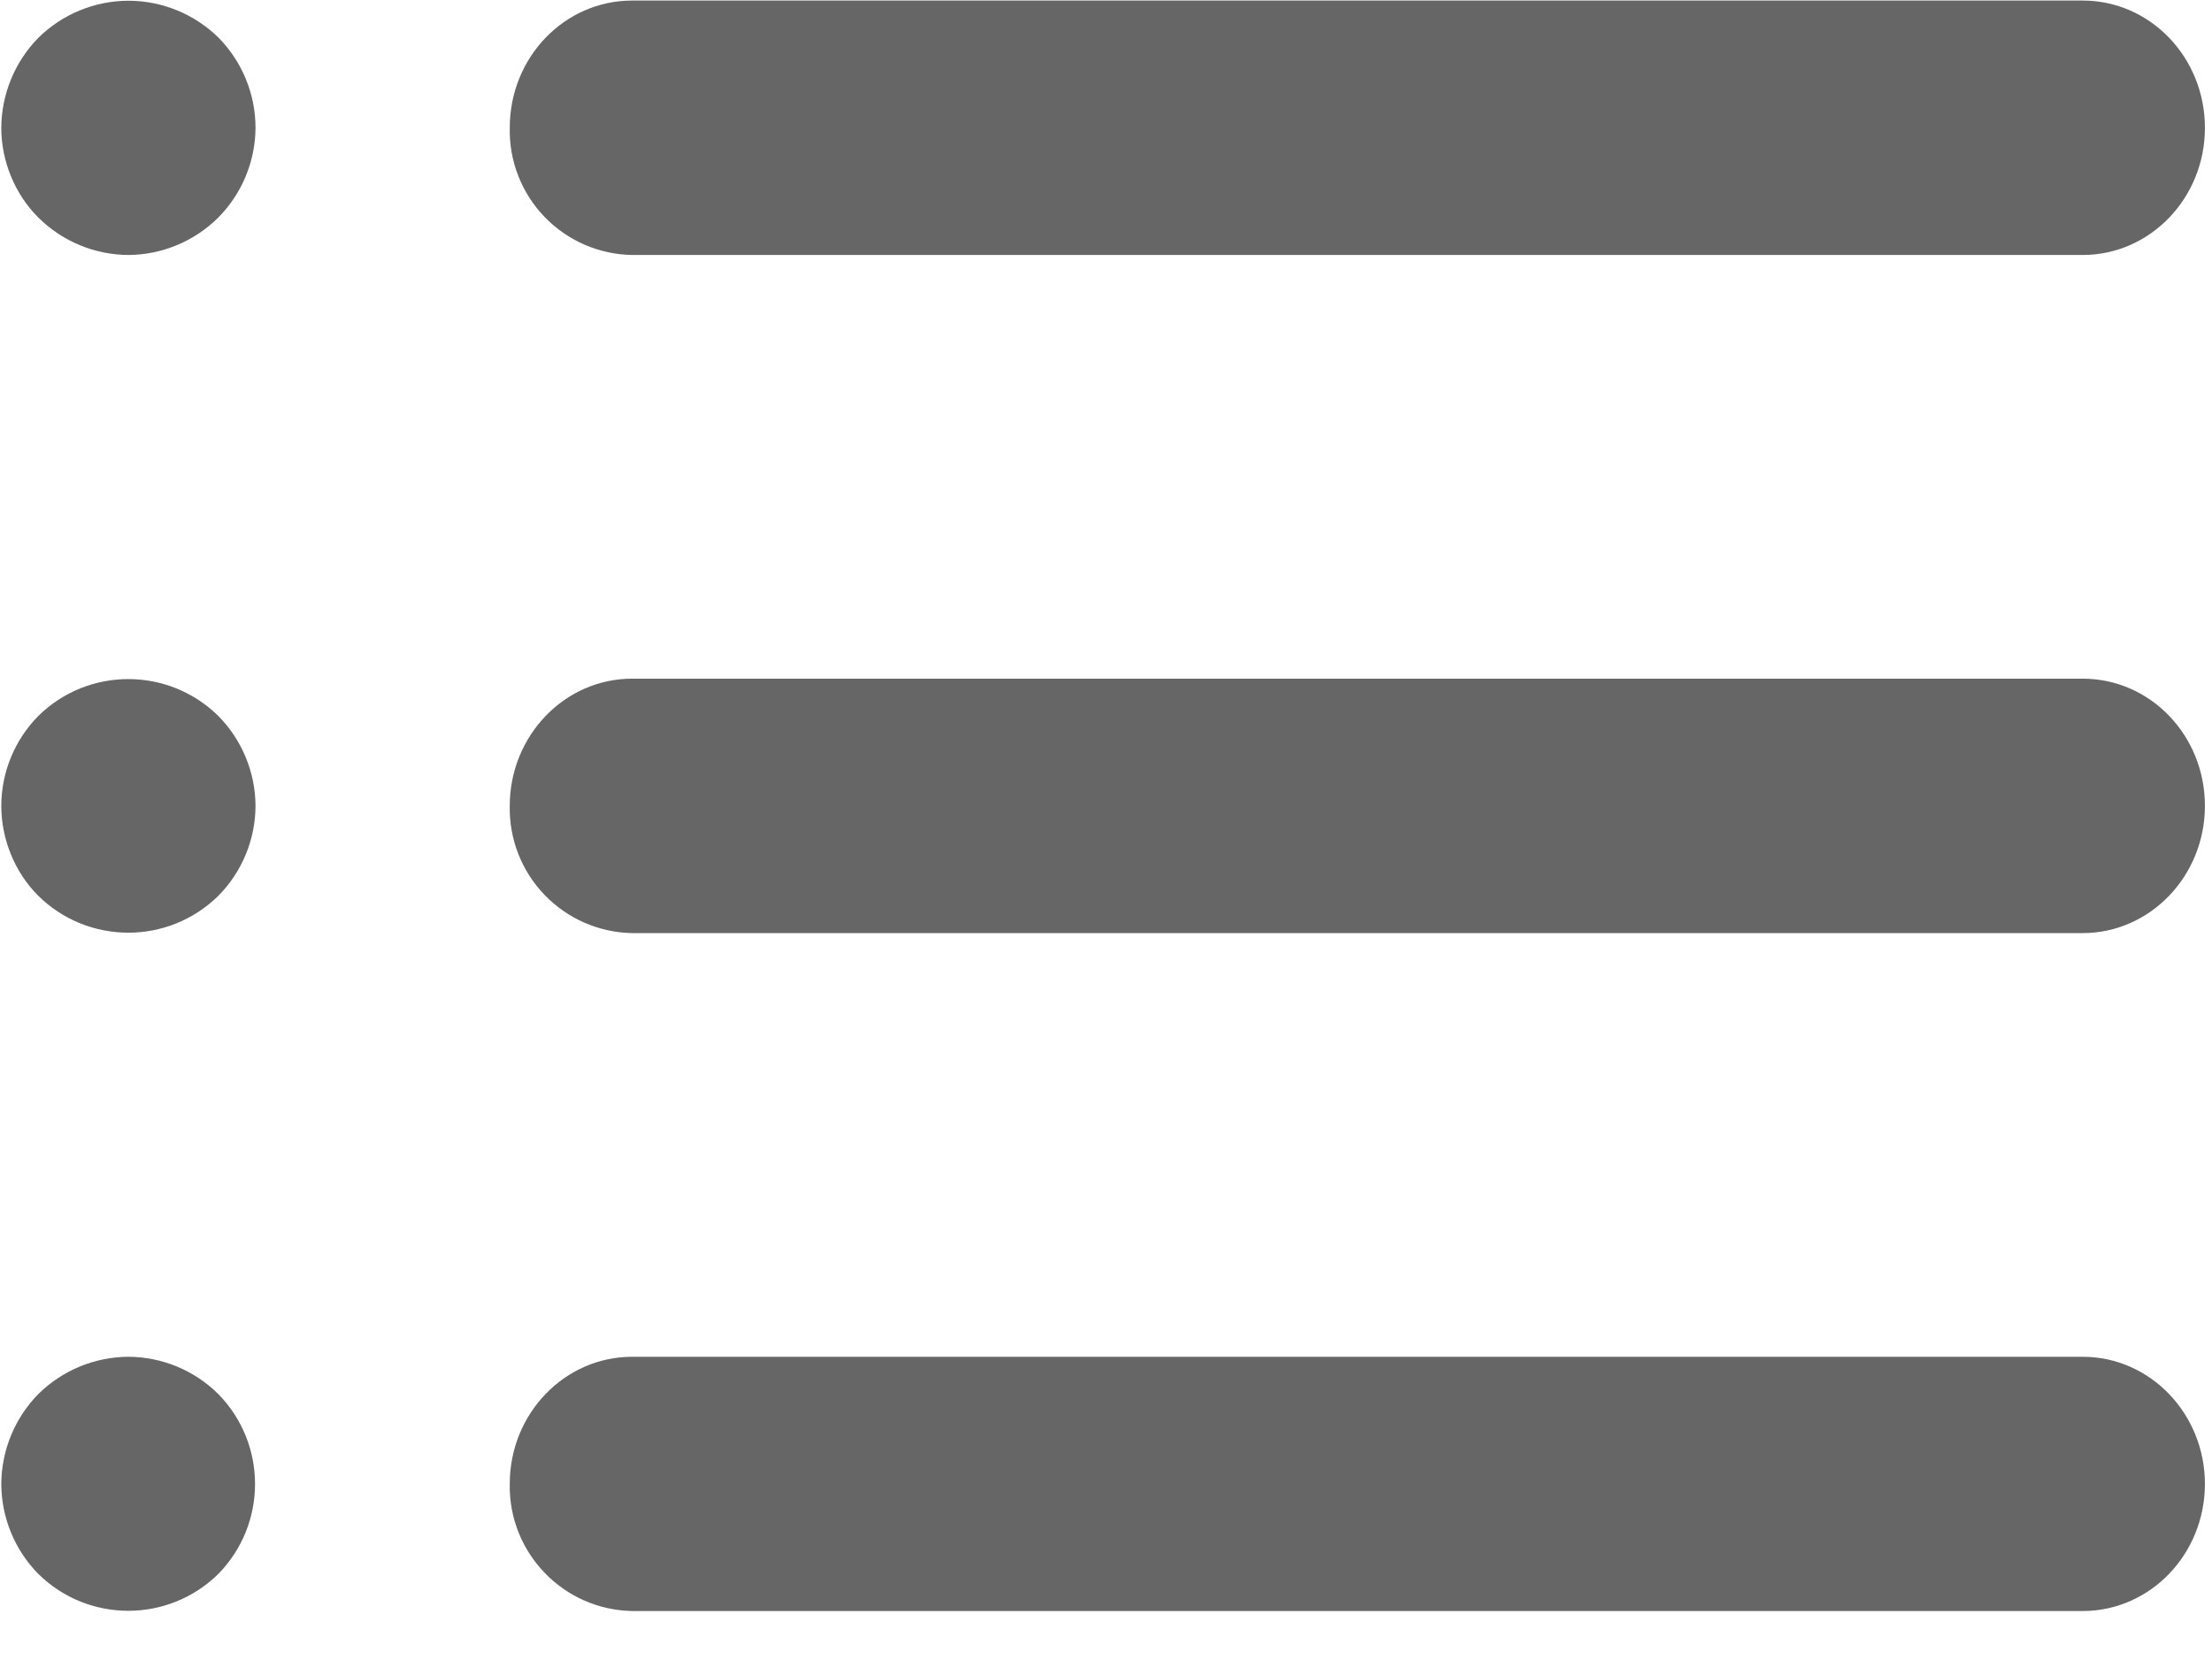
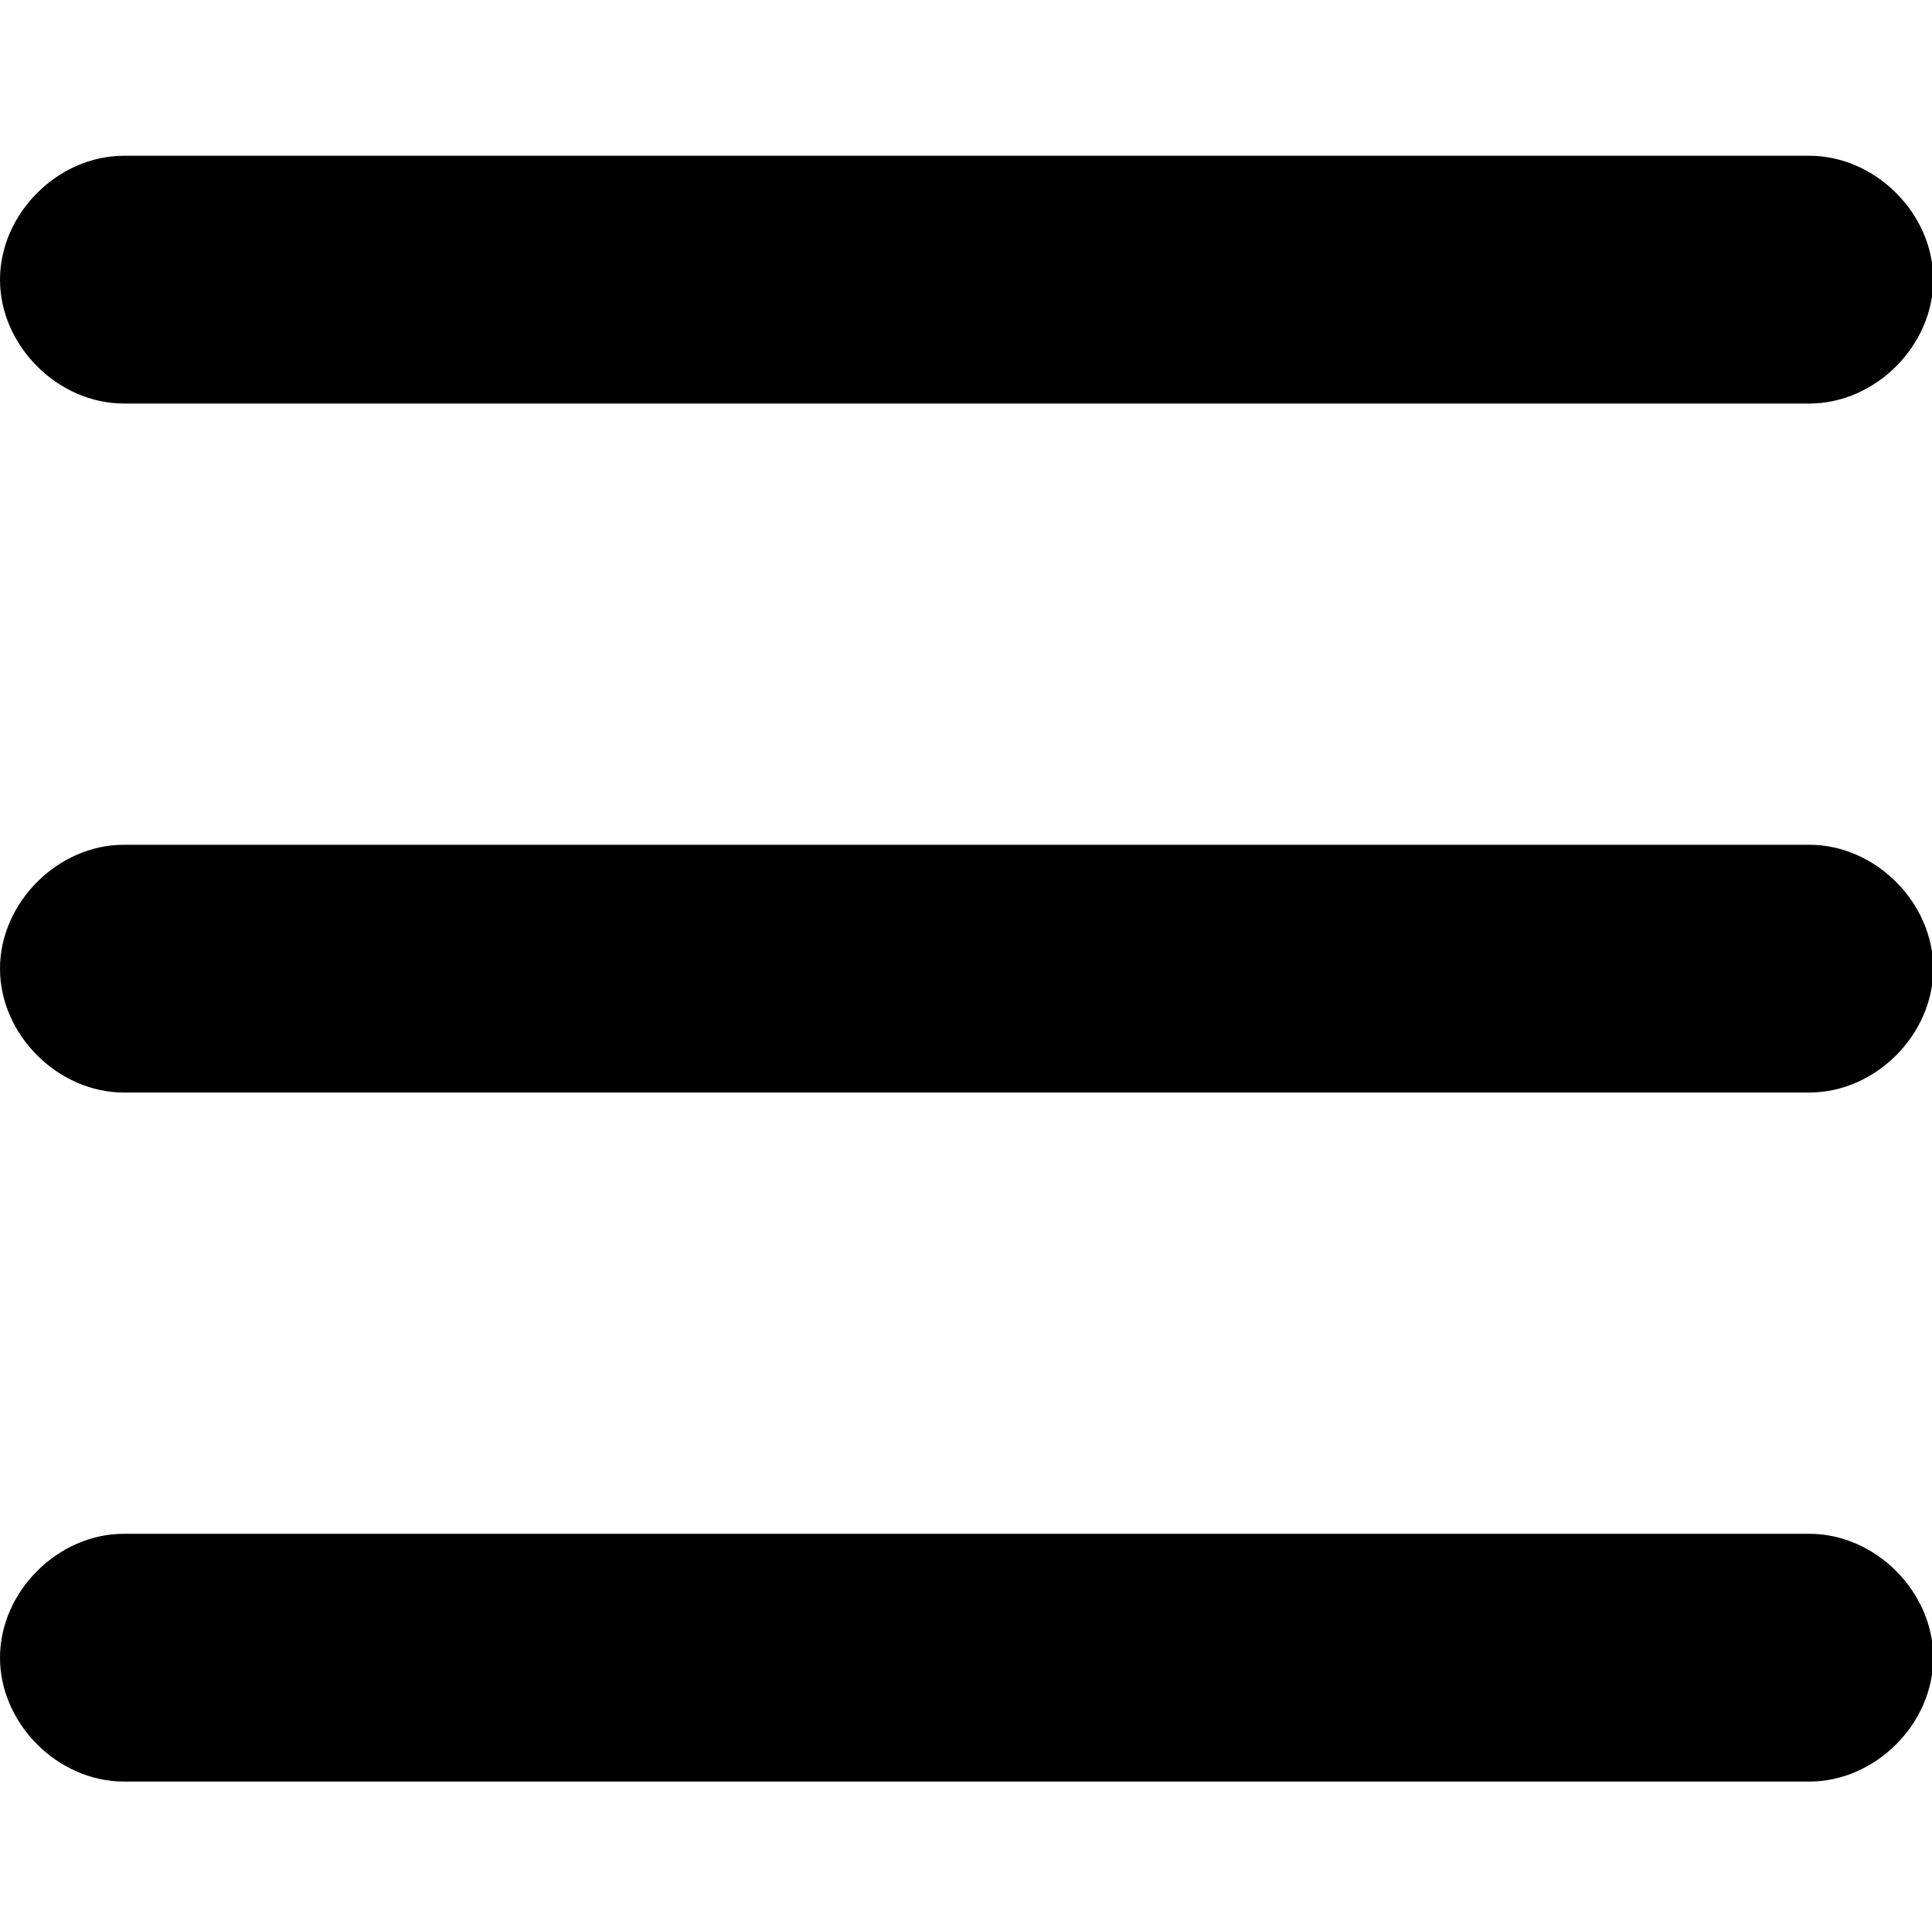
- <svg xmlns="http://www.w3.org/2000/svg" t="1614058431886" class="icon" viewBox="0 0 1365 1024" version="1.1" p-id="7939" width="266.602" height="200">
+ <svg xmlns="http://www.w3.org/2000/svg" t="1614233133860" class="icon" viewBox="0 0 1025 1024" version="1.1" p-id="8424" width="200.195" height="200">
  <defs>
    <style type="text/css" />
  </defs>
-   <path d="M0.796 78.953c0 20.478 8.419 40.955 22.867 55.29a79.408 79.408 0 0 0 55.631 23.094 79.408 79.408 0 0 0 55.29-22.981 79.408 79.408 0 0 0 23.094-55.404 79.408 79.408 0 0 0-22.753-55.631 79.408 79.408 0 0 0-55.745-22.867 79.408 79.408 0 0 0-55.517 22.867 79.977 79.977 0 0 0-22.867 55.631m0 418.314c0 20.478 8.305 41.069 22.867 55.517a79.181 79.181 0 0 0 111.035 0 79.294 79.294 0 0 0 22.981-55.517 79.636 79.636 0 0 0-22.981-55.517 79.181 79.181 0 0 0-111.035 0 79.294 79.294 0 0 0-22.867 55.517m0 418.428a79.636 79.636 0 0 0 22.867 55.517 79.181 79.181 0 0 0 111.035 0 79.294 79.294 0 0 0 0-111.035 79.294 79.294 0 0 0-55.404-22.981 79.636 79.636 0 0 0-55.631 22.981 79.863 79.863 0 0 0-22.867 55.517M1360.631 78.953c0 43.231-33.788 78.384-75.426 78.384H390.101a76.791 76.791 0 0 1-75.54-78.498c0-43.458 33.788-78.498 75.54-78.498h895.104c41.752 0 75.426 35.153 75.426 78.498m-75.426 496.926H390.101a76.905 76.905 0 0 1-75.54-78.498c0-43.231 33.788-78.498 75.54-78.498h895.104c41.752 0 75.426 35.04 75.426 78.498 0 43.231-33.788 78.498-75.426 78.498z m75.426 339.816c0 43.458-33.788 78.498-75.426 78.498H390.101a77.019 77.019 0 0 1-75.54-78.498c0-43.231 33.788-78.384 75.54-78.384h895.104c41.752 0 75.426 35.267 75.426 78.498" fill="#666666" p-id="7940" />
+   <path d="M959.923 448.282H65.741c-35.072 0-65.741 30.694-65.741 65.741s30.694 65.741 65.741 65.741h894.182c35.072 0 65.741-30.694 65.741-65.741s-30.669-65.741-65.741-65.741zM959.923 813.926H65.741c-35.072 0-65.741 30.694-65.741 65.741 0 35.072 30.694 65.741 65.741 65.741h894.182c35.072 0 65.741-30.694 65.741-65.741s-30.669-65.741-65.741-65.741zM65.741 214.144h894.182c35.072 0 65.741-30.694 65.741-65.741 0-35.072-30.694-65.741-65.741-65.741H65.741C30.694 82.662 0 113.357 0 148.403c0 35.072 30.694 65.741 65.741 65.741z" p-id="8425" />
</svg>
